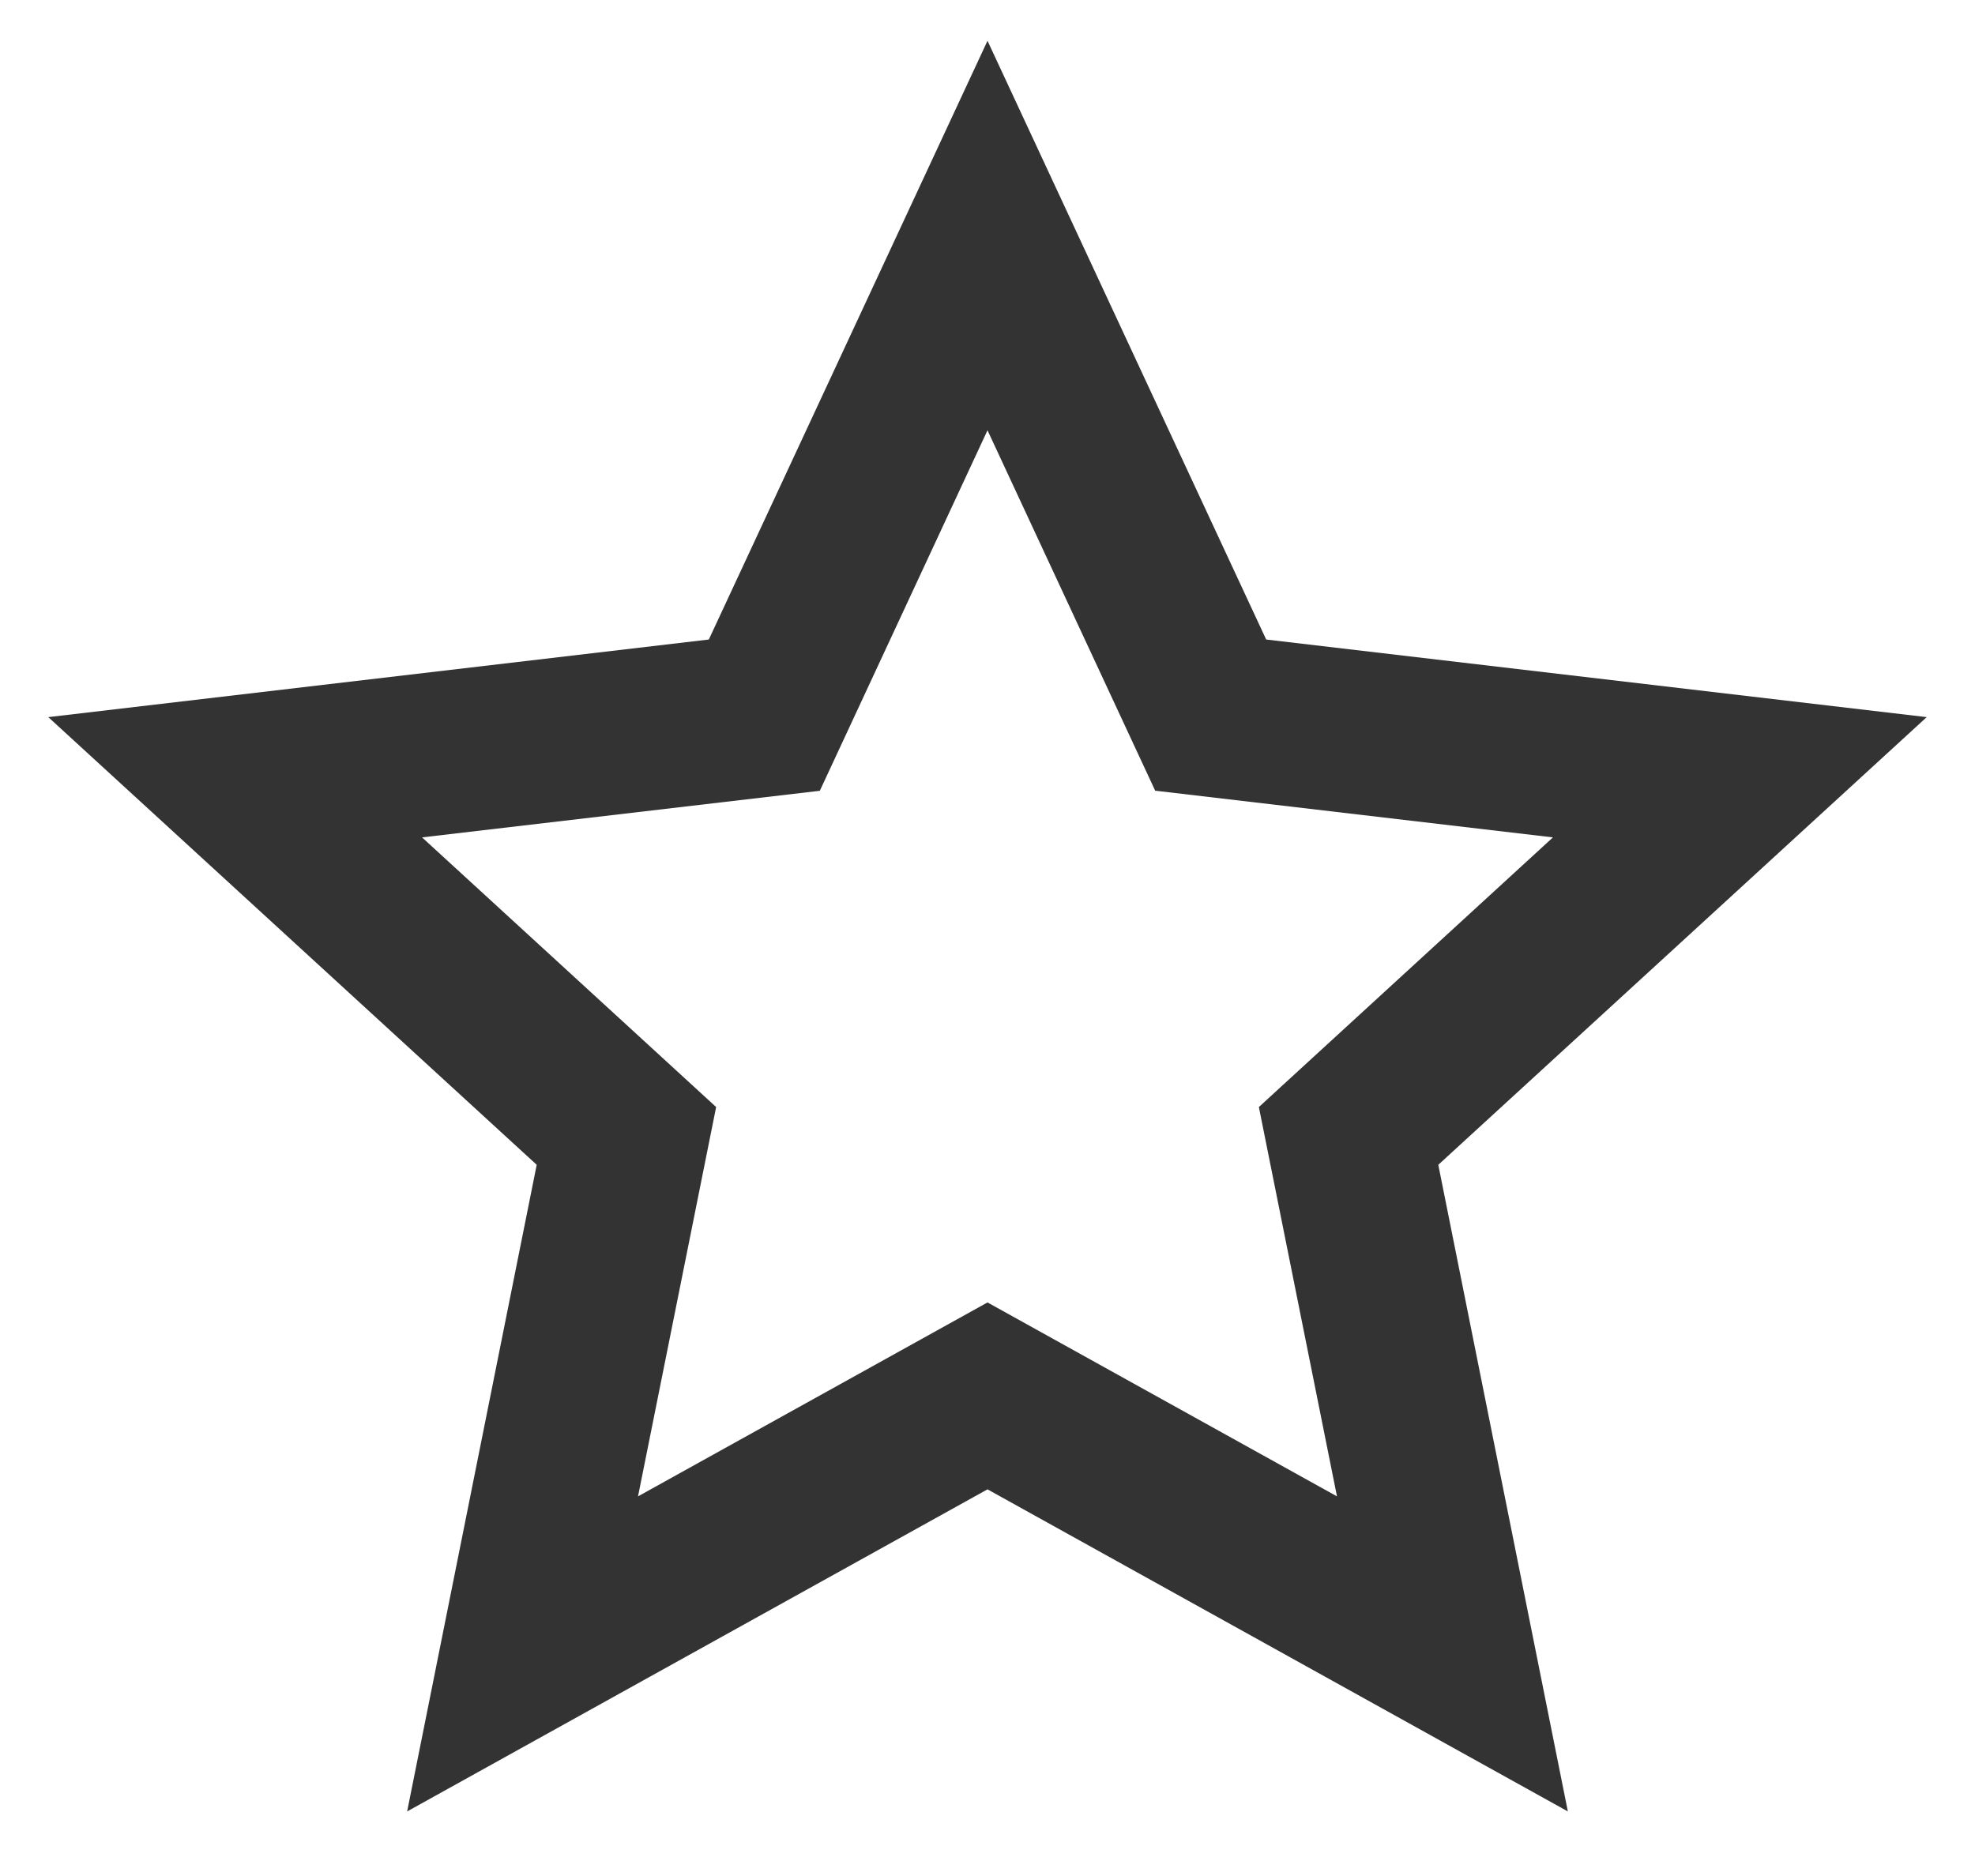
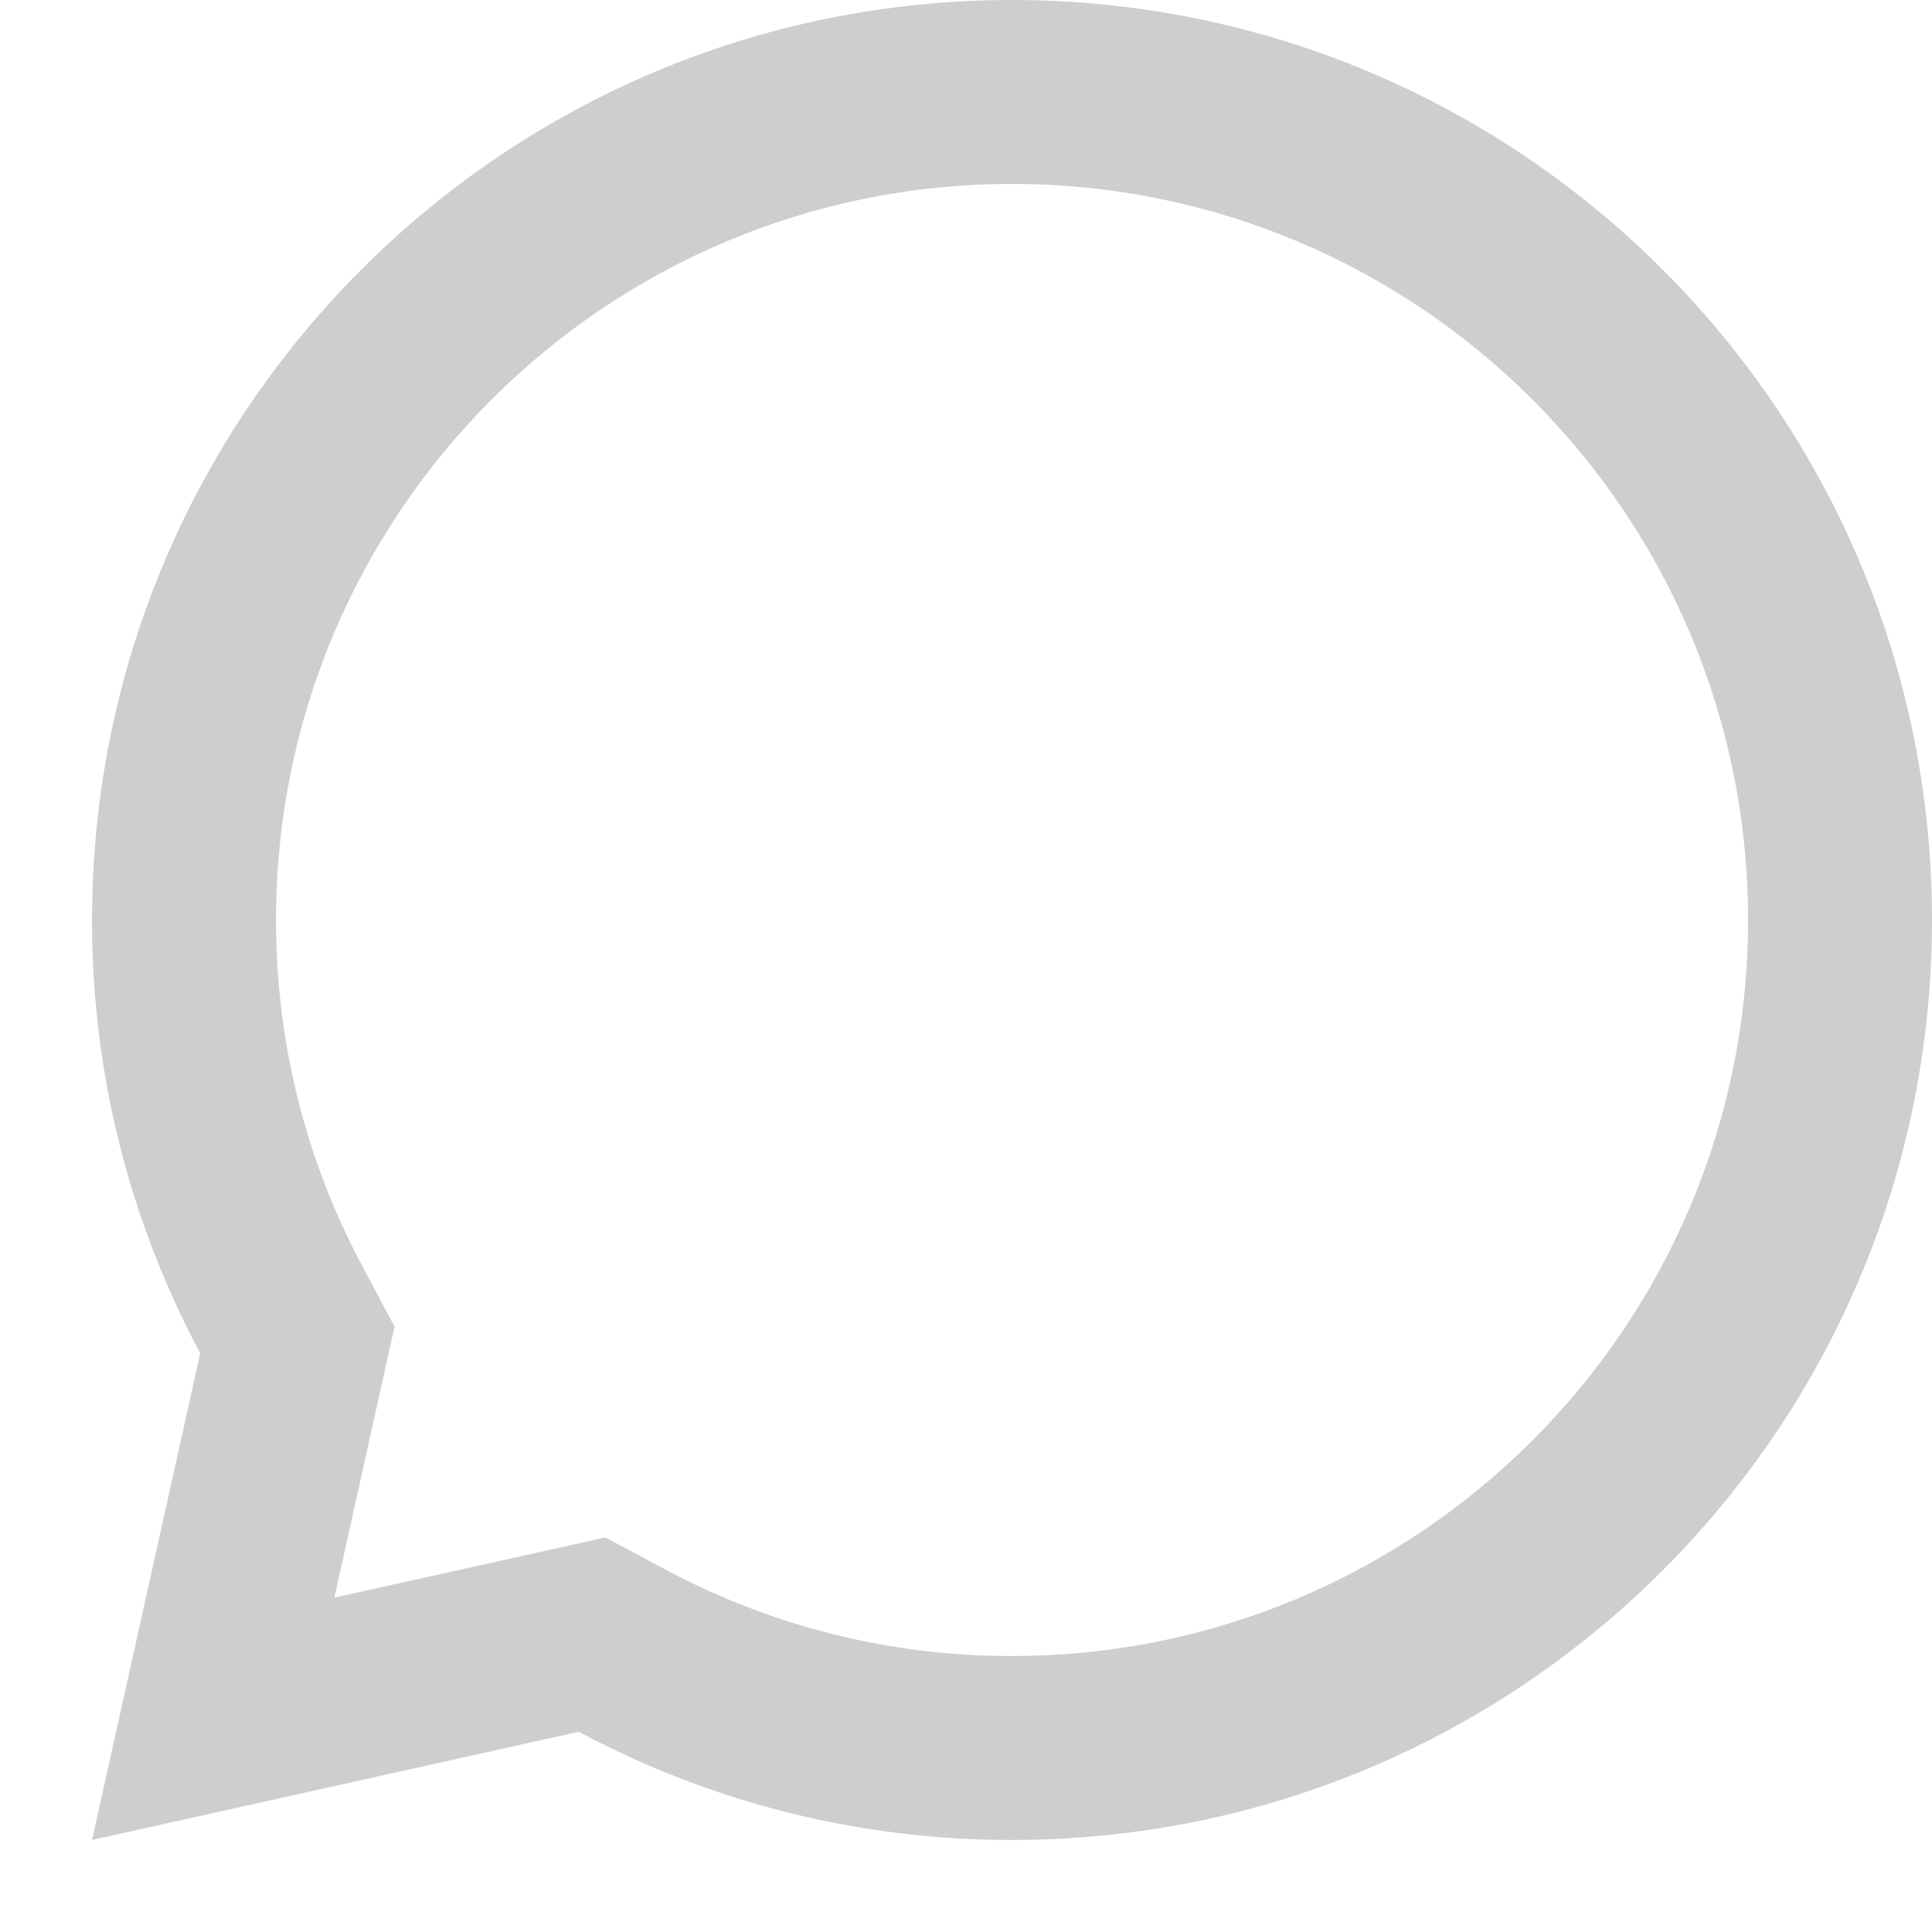
- <svg xmlns="http://www.w3.org/2000/svg" version="1.1" width="20px" height="19px">
-   <g>
-     <path d="M 15.877 18.346  L 10 15.084  L 4.123 18.346  L 5.435 11.797  L 0.489 7.263  L 7.178 6.477  L 10 0.413  L 12.822 6.477  L 19.511 7.263  L 14.565 11.797  L 15.877 18.346  Z M 6.461 15.155  L 10 13.191  L 13.539 15.155  L 12.748 11.212  L 15.726 8.481  L 11.698 8.008  L 10 4.358  L 8.302 8.009  L 4.274 8.481  L 7.252 11.212  L 6.461 15.155  Z " fill-rule="nonzero" fill="#333333" stroke="none" />
+ <svg xmlns="http://www.w3.org/2000/svg" version="1.1" width="14px" height="14px">
+   <g transform="matrix(1 0 0 1 -282 -644 )">
+     <path d="M 7.333 13.333  C 6.238 13.335  5.16 13.066  4.194 12.549  L 0.667 13.333  L 1.451 9.806  C 0.934 8.84  0.665 7.762  0.667 6.667  C 0.667 2.985  3.651 0  7.333 0  C 11.015 0  14 2.985  14 6.667  C 14 10.349  11.015 13.333  7.333 13.333  Z M 2.423 11.577  L 4.387 11.141  L 4.823 11.374  C 5.595 11.787  6.458 12.002  7.333 12  C 10.279 12  12.667 9.612  12.667 6.667  C 12.667 3.721  10.279 1.333  7.333 1.333  C 4.388 1.333  2 3.721  2 6.667  C 2 7.556  2.217 8.412  2.627 9.177  L 2.859 9.613  L 2.423 11.577  Z " fill-rule="nonzero" fill="#cecece" stroke="none" transform="matrix(1 0 0 1 282 644 )" />
  </g>
</svg>
